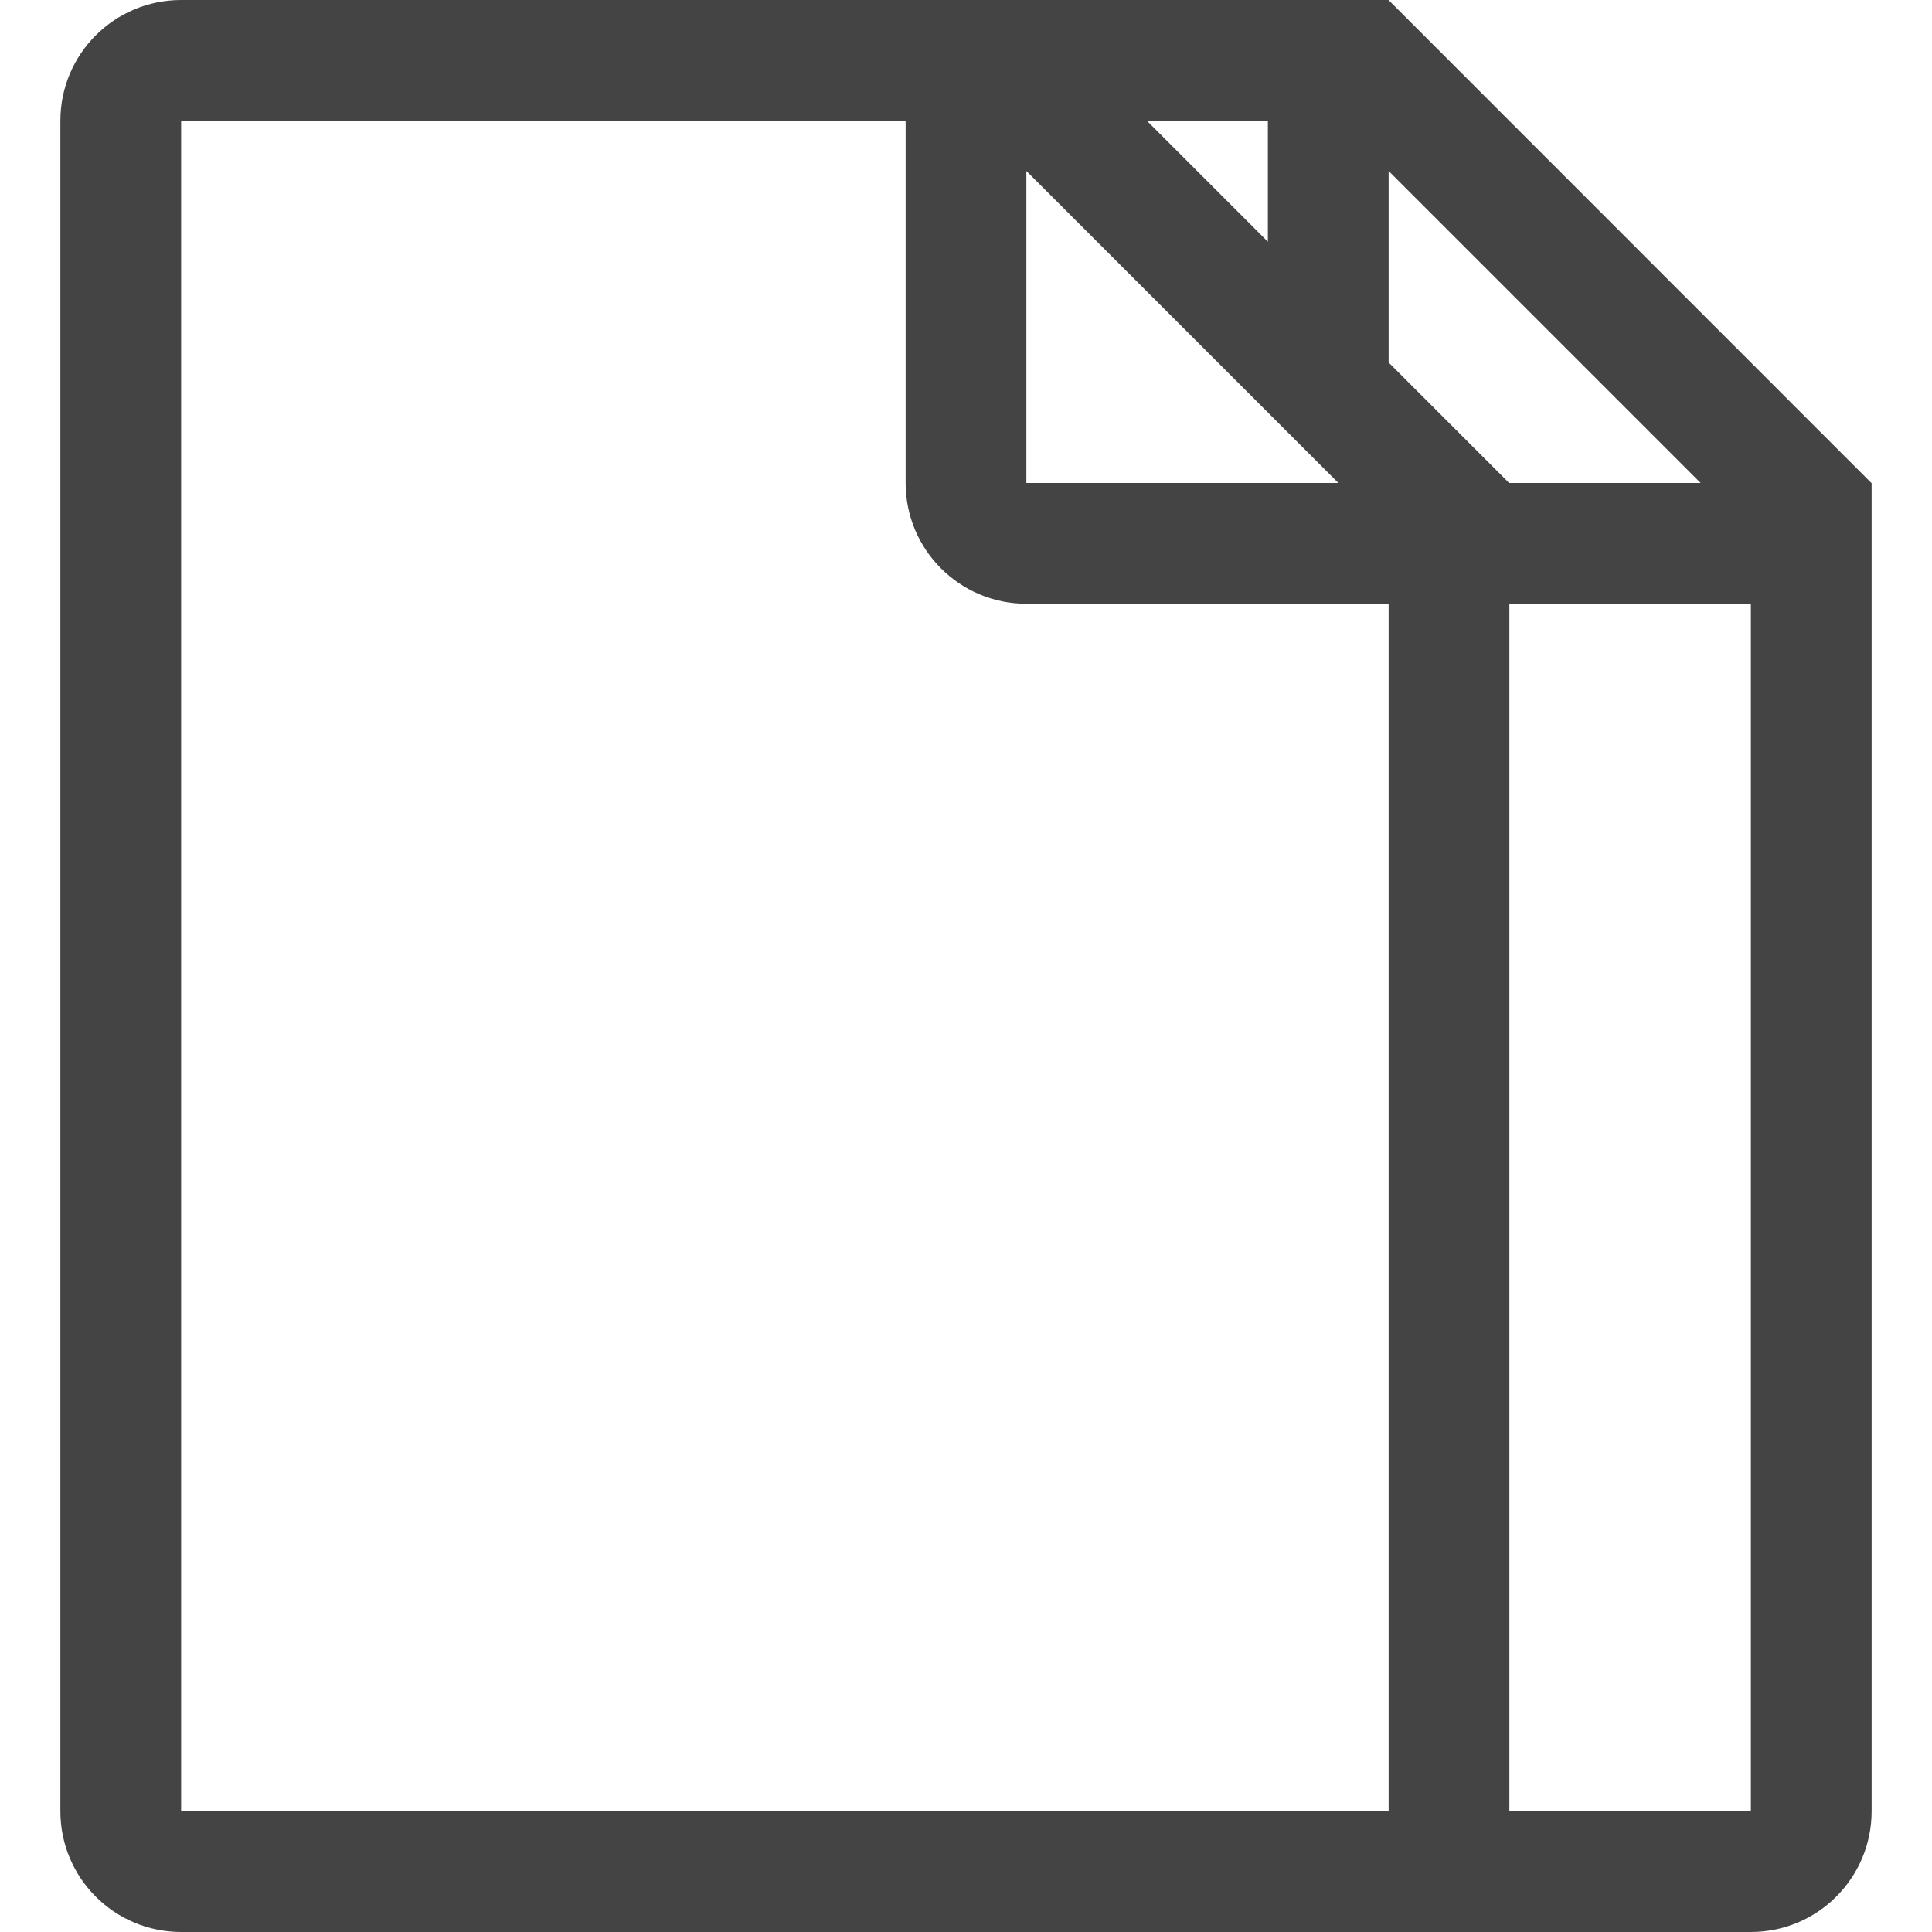
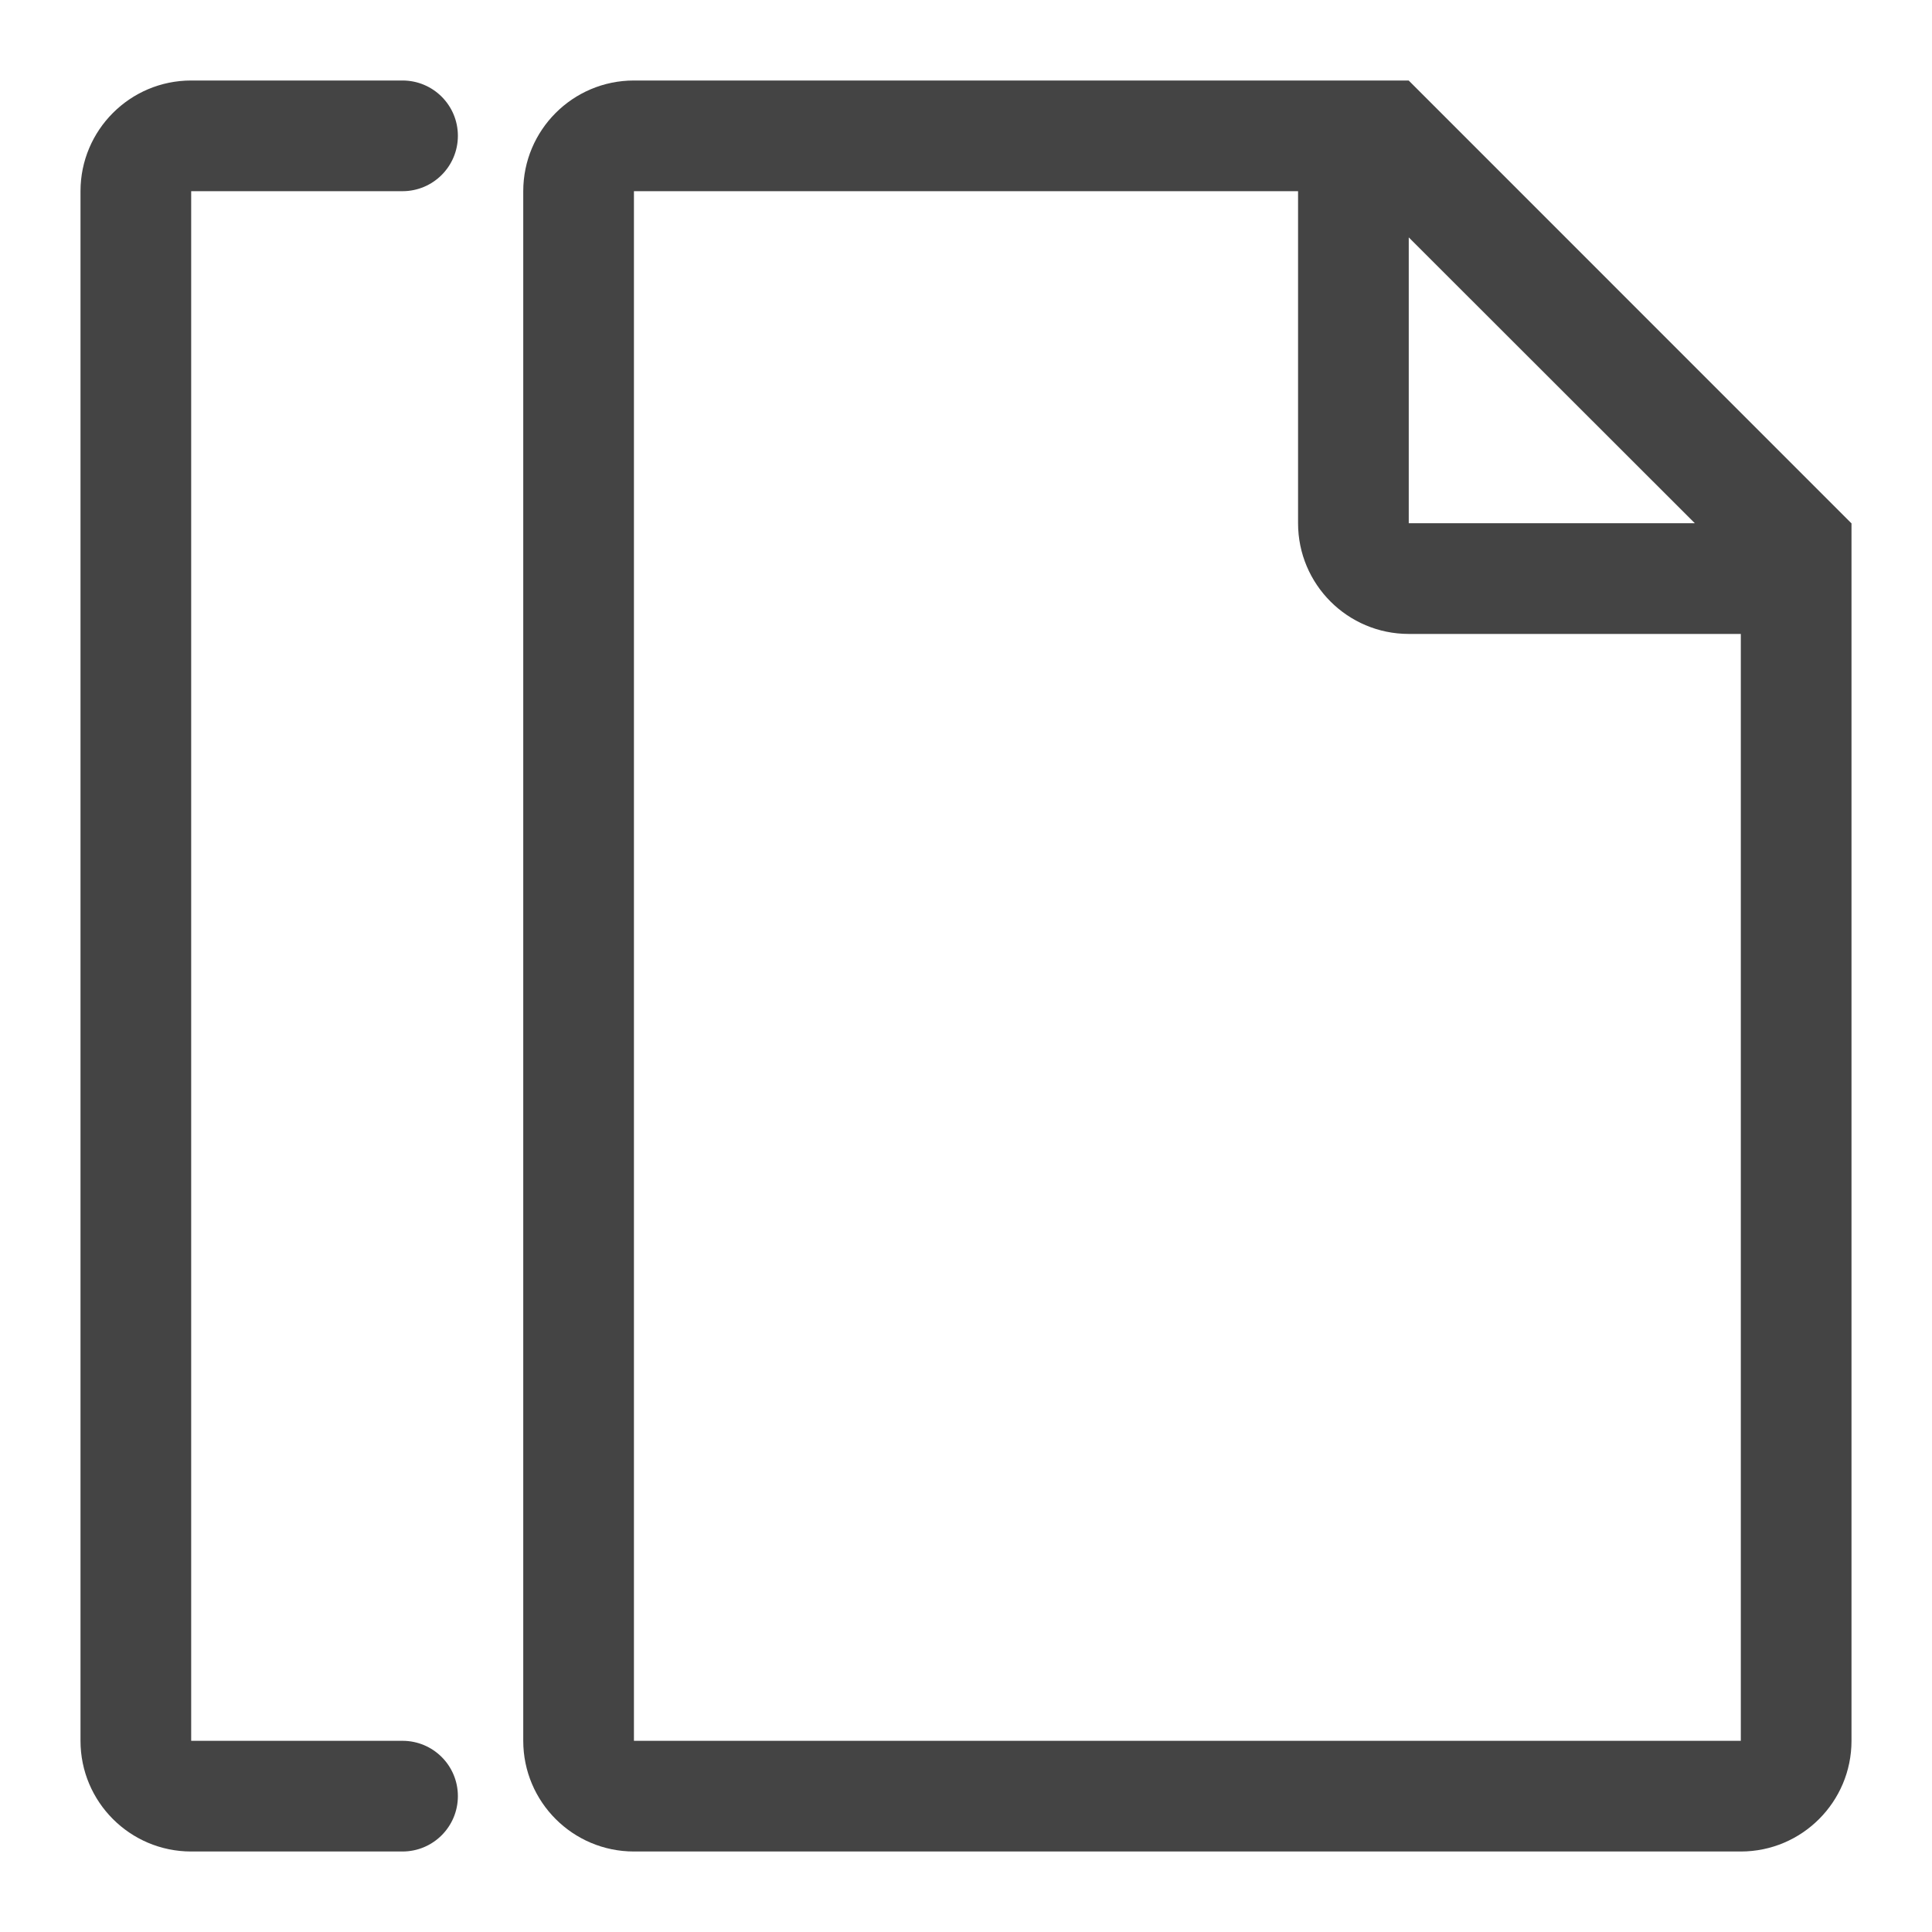
<svg xmlns="http://www.w3.org/2000/svg" version="1.1" width="24" height="24" viewBox="0 0 24 24">
-   <path fill="#444" d="M23.247 6l-5.998-6h-14.999c-0.828 0-1.5 0.67-1.5 1.5v21c0 0.83 0.672 1.5 1.5 1.5h19.5c0.828 0 1.5-0.67 1.5-1.5v-16.5h-0.003zM17.25 2.124l3.876 3.876h-2.379l-1.497-1.497v-2.379zM15.75 1.5v1.503l-1.503-1.503h1.503zM12.75 2.124l3.876 3.876h-3.876v-3.876zM2.25 22.5v-21h9v4.5c0 0.829 0.672 1.5 1.5 1.5h4.5v15h-15zM21.75 22.5h-3v-15h3v15z" />
+   <path fill="#444" d="M22.998 6.5l-5.499-5.5h-9.624c-0.76 0-1.375 0.617-1.375 1.375v19.25c0 0.758 0.615 1.375 1.375 1.375h13.75c0.76 0 1.375-0.617 1.375-1.375v-15.125h-0.002zM17.5 2.949l3.554 3.551h-3.554v-3.551zM21.625 21.625h-13.75v-19.25h8.25v4.125c0 0.758 0.615 1.375 1.375 1.375h4.125v13.75z" />
+   <path fill="#444" d="M5 21.625h-2.625v-19.25h2.625c0.38 0 0.688-0.308 0.688-0.688s-0.308-0.687-0.688-0.687h-2.625c-0.76 0-1.375 0.617-1.375 1.375v19.25c0 0.758 0.615 1.375 1.375 1.375h2.625c0.38 0 0.688-0.308 0.688-0.688s-0.308-0.687-0.688-0.687z" />
</svg>
